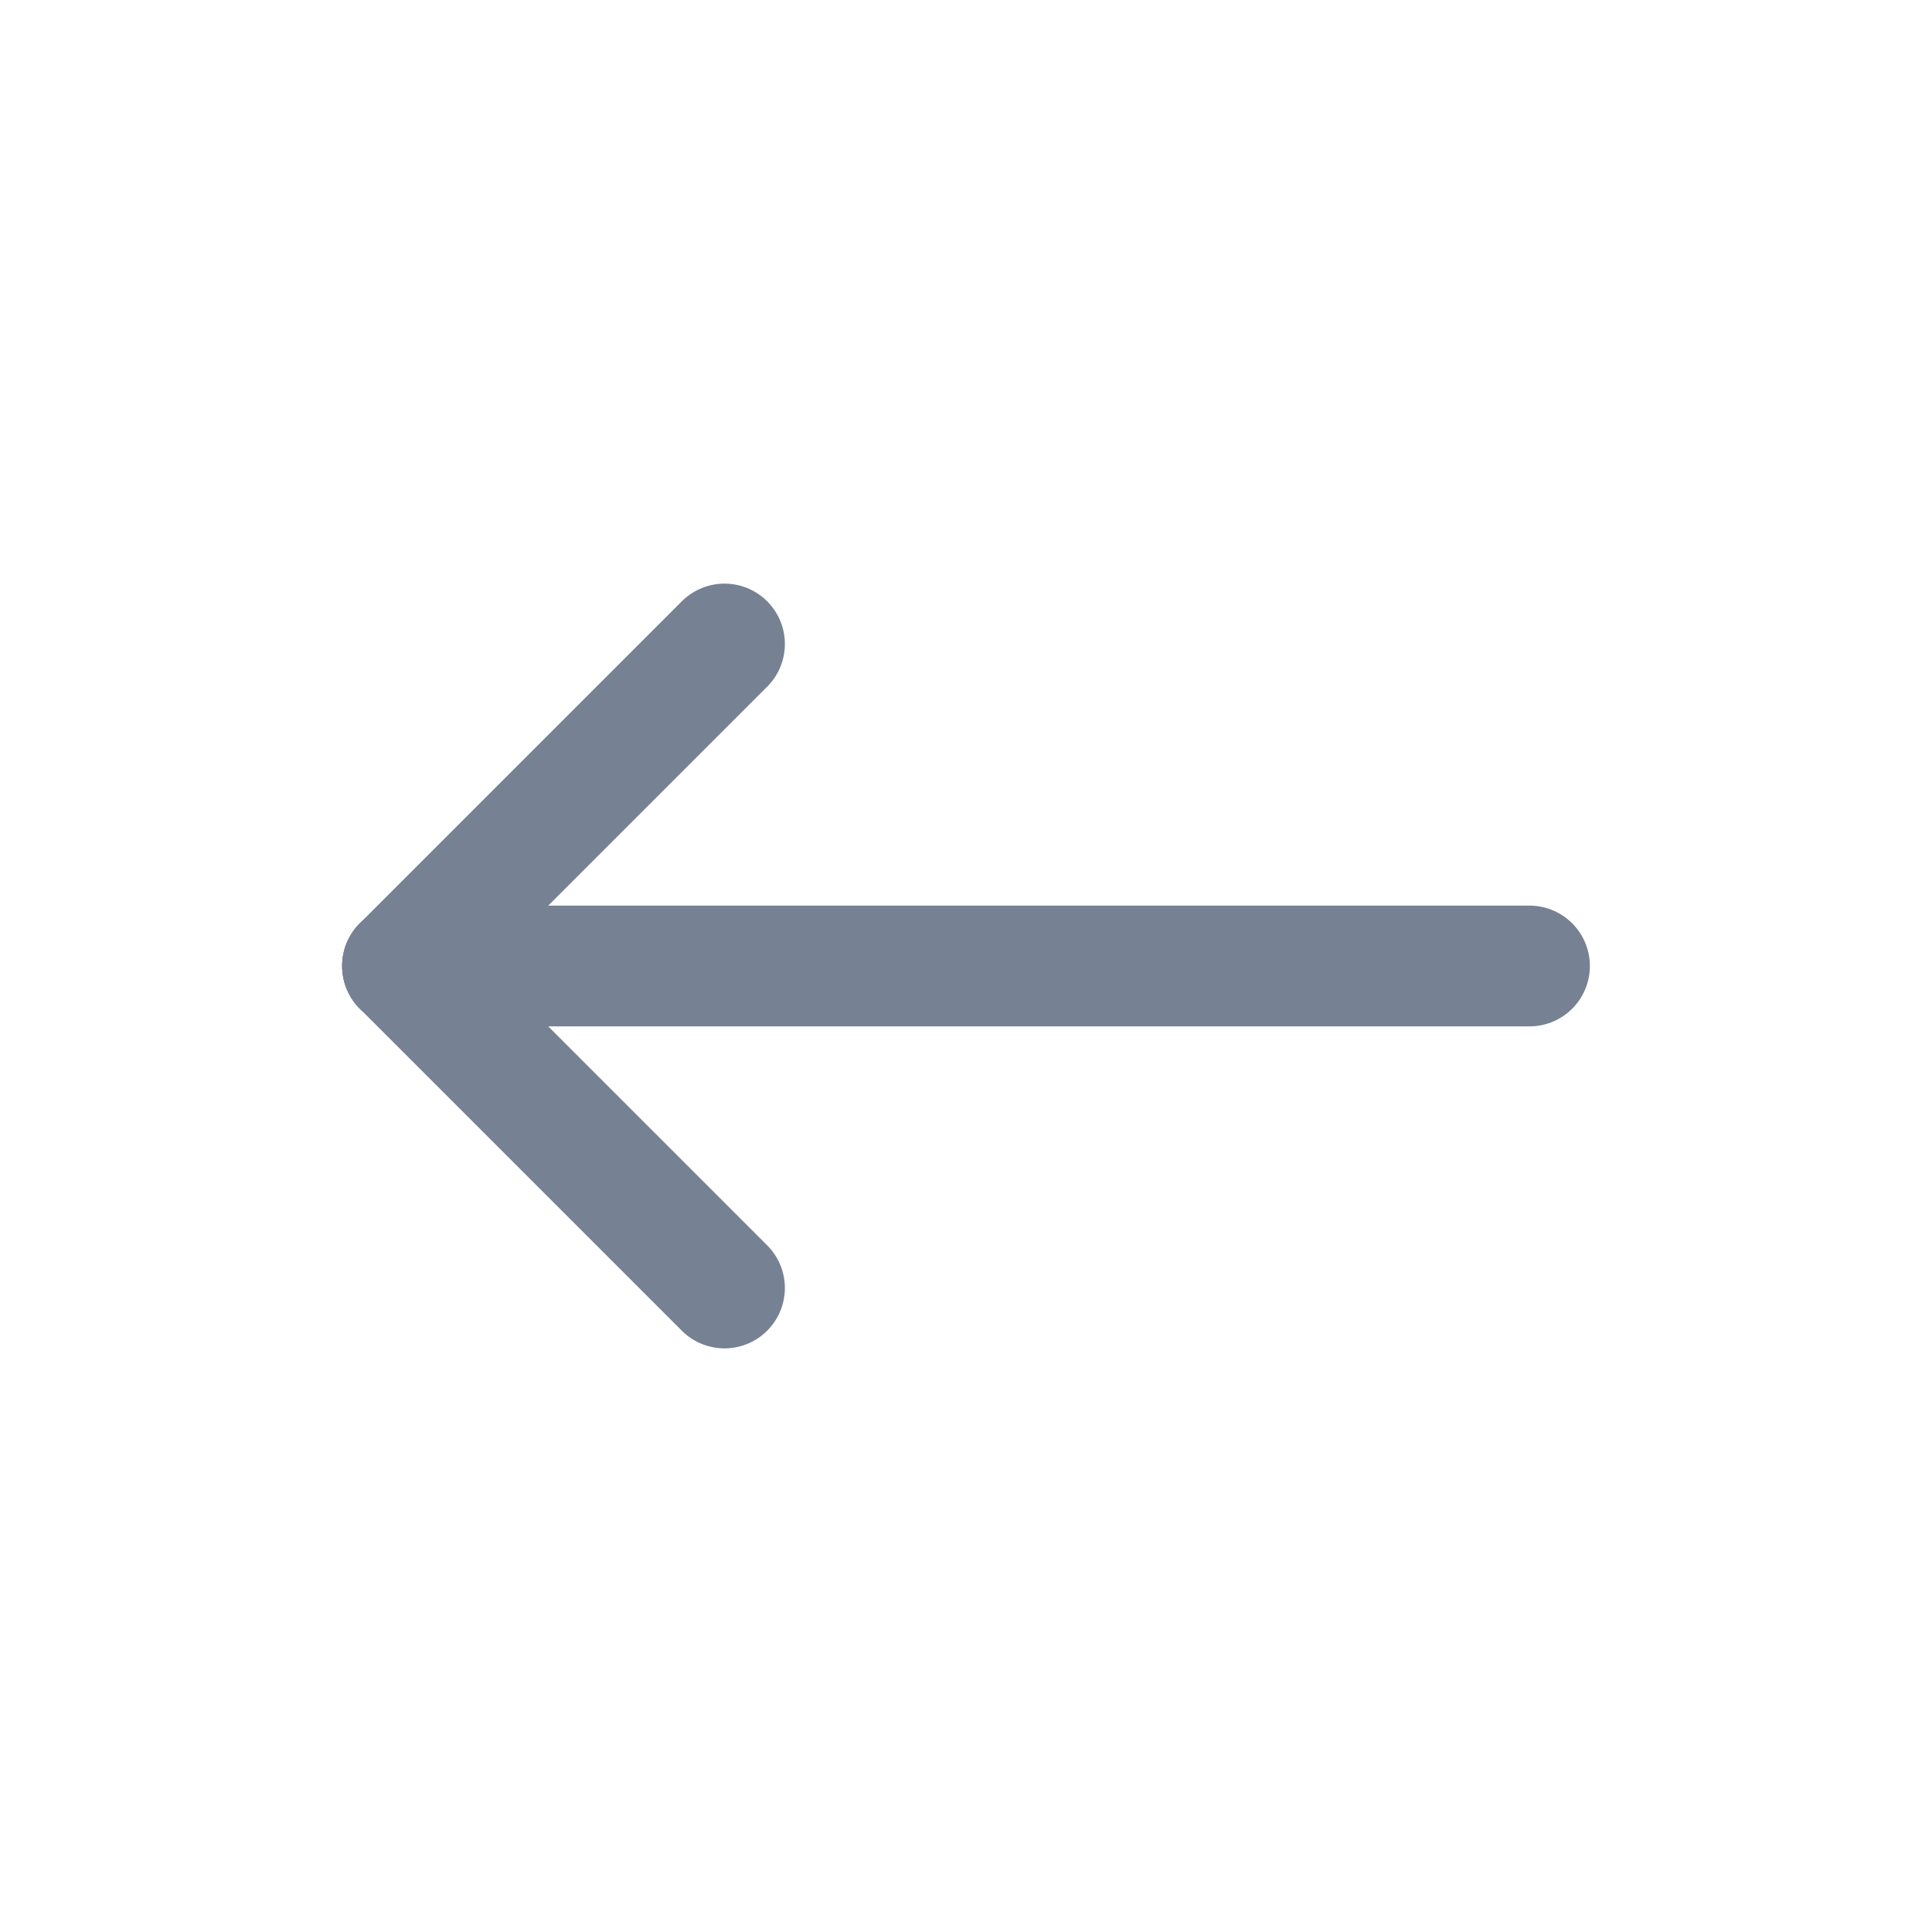
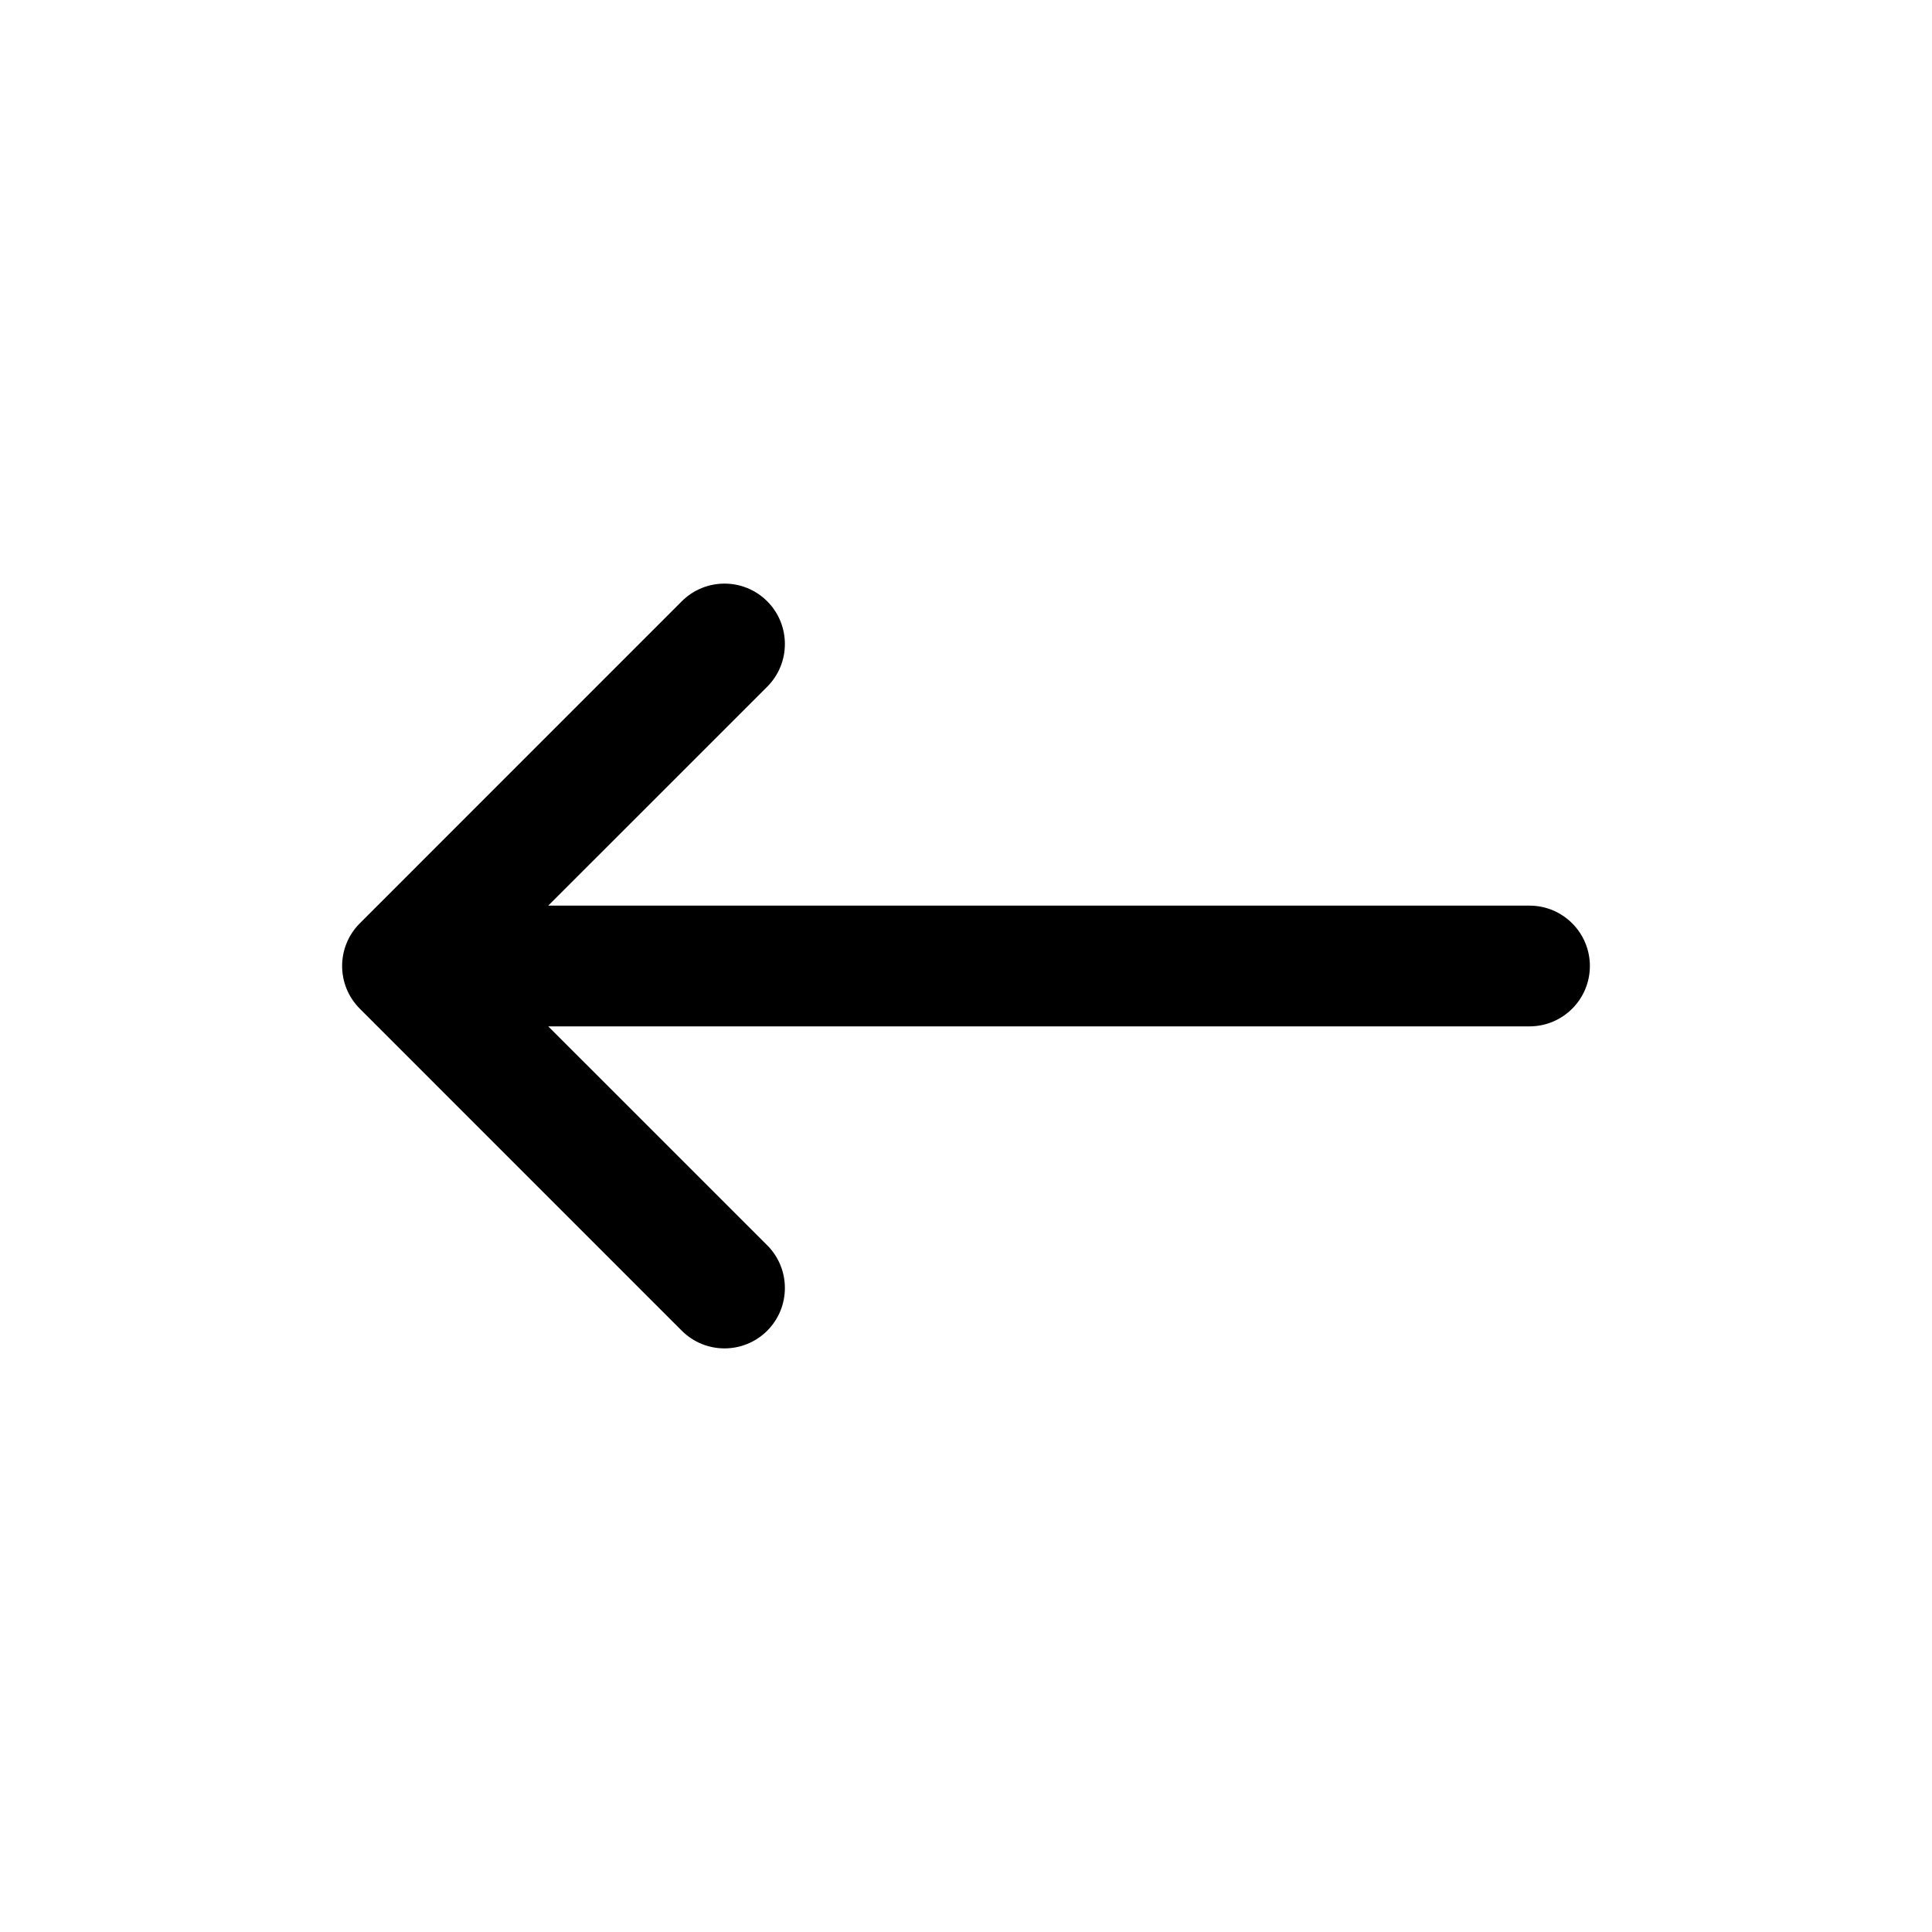
- <svg xmlns="http://www.w3.org/2000/svg" width="36" height="36" viewBox="0 0 36 36" fill="none">
-   <path d="M28.5 18H7.5" stroke="#778194" stroke-width="2.25" stroke-linecap="round" stroke-linejoin="round" />
-   <path d="M13.5 24L7.5 18" stroke="#778194" stroke-width="2.25" stroke-linecap="round" stroke-linejoin="round" />
-   <path d="M13.5 12L7.5 18" stroke="#778194" stroke-width="2.25" stroke-linecap="round" stroke-linejoin="round" />
+ <svg xmlns="http://www.w3.org/2000/svg" width="36" height="36" viewBox="0 0 36 36">
+   <path fill-rule="evenodd" clip-rule="evenodd" d="M14.296 11.204C14.735 11.644 14.735 12.356 14.296 12.796L10.216 16.875H28.5C29.121 16.875 29.625 17.379 29.625 18C29.625 18.621 29.121 19.125 28.5 19.125H10.216L14.296 23.204C14.735 23.644 14.735 24.356 14.296 24.796C13.856 25.235 13.144 25.235 12.704 24.796L6.705 18.796C6.265 18.356 6.265 17.644 6.705 17.204L12.704 11.204C13.144 10.765 13.856 10.765 14.296 11.204Z" />
</svg>
